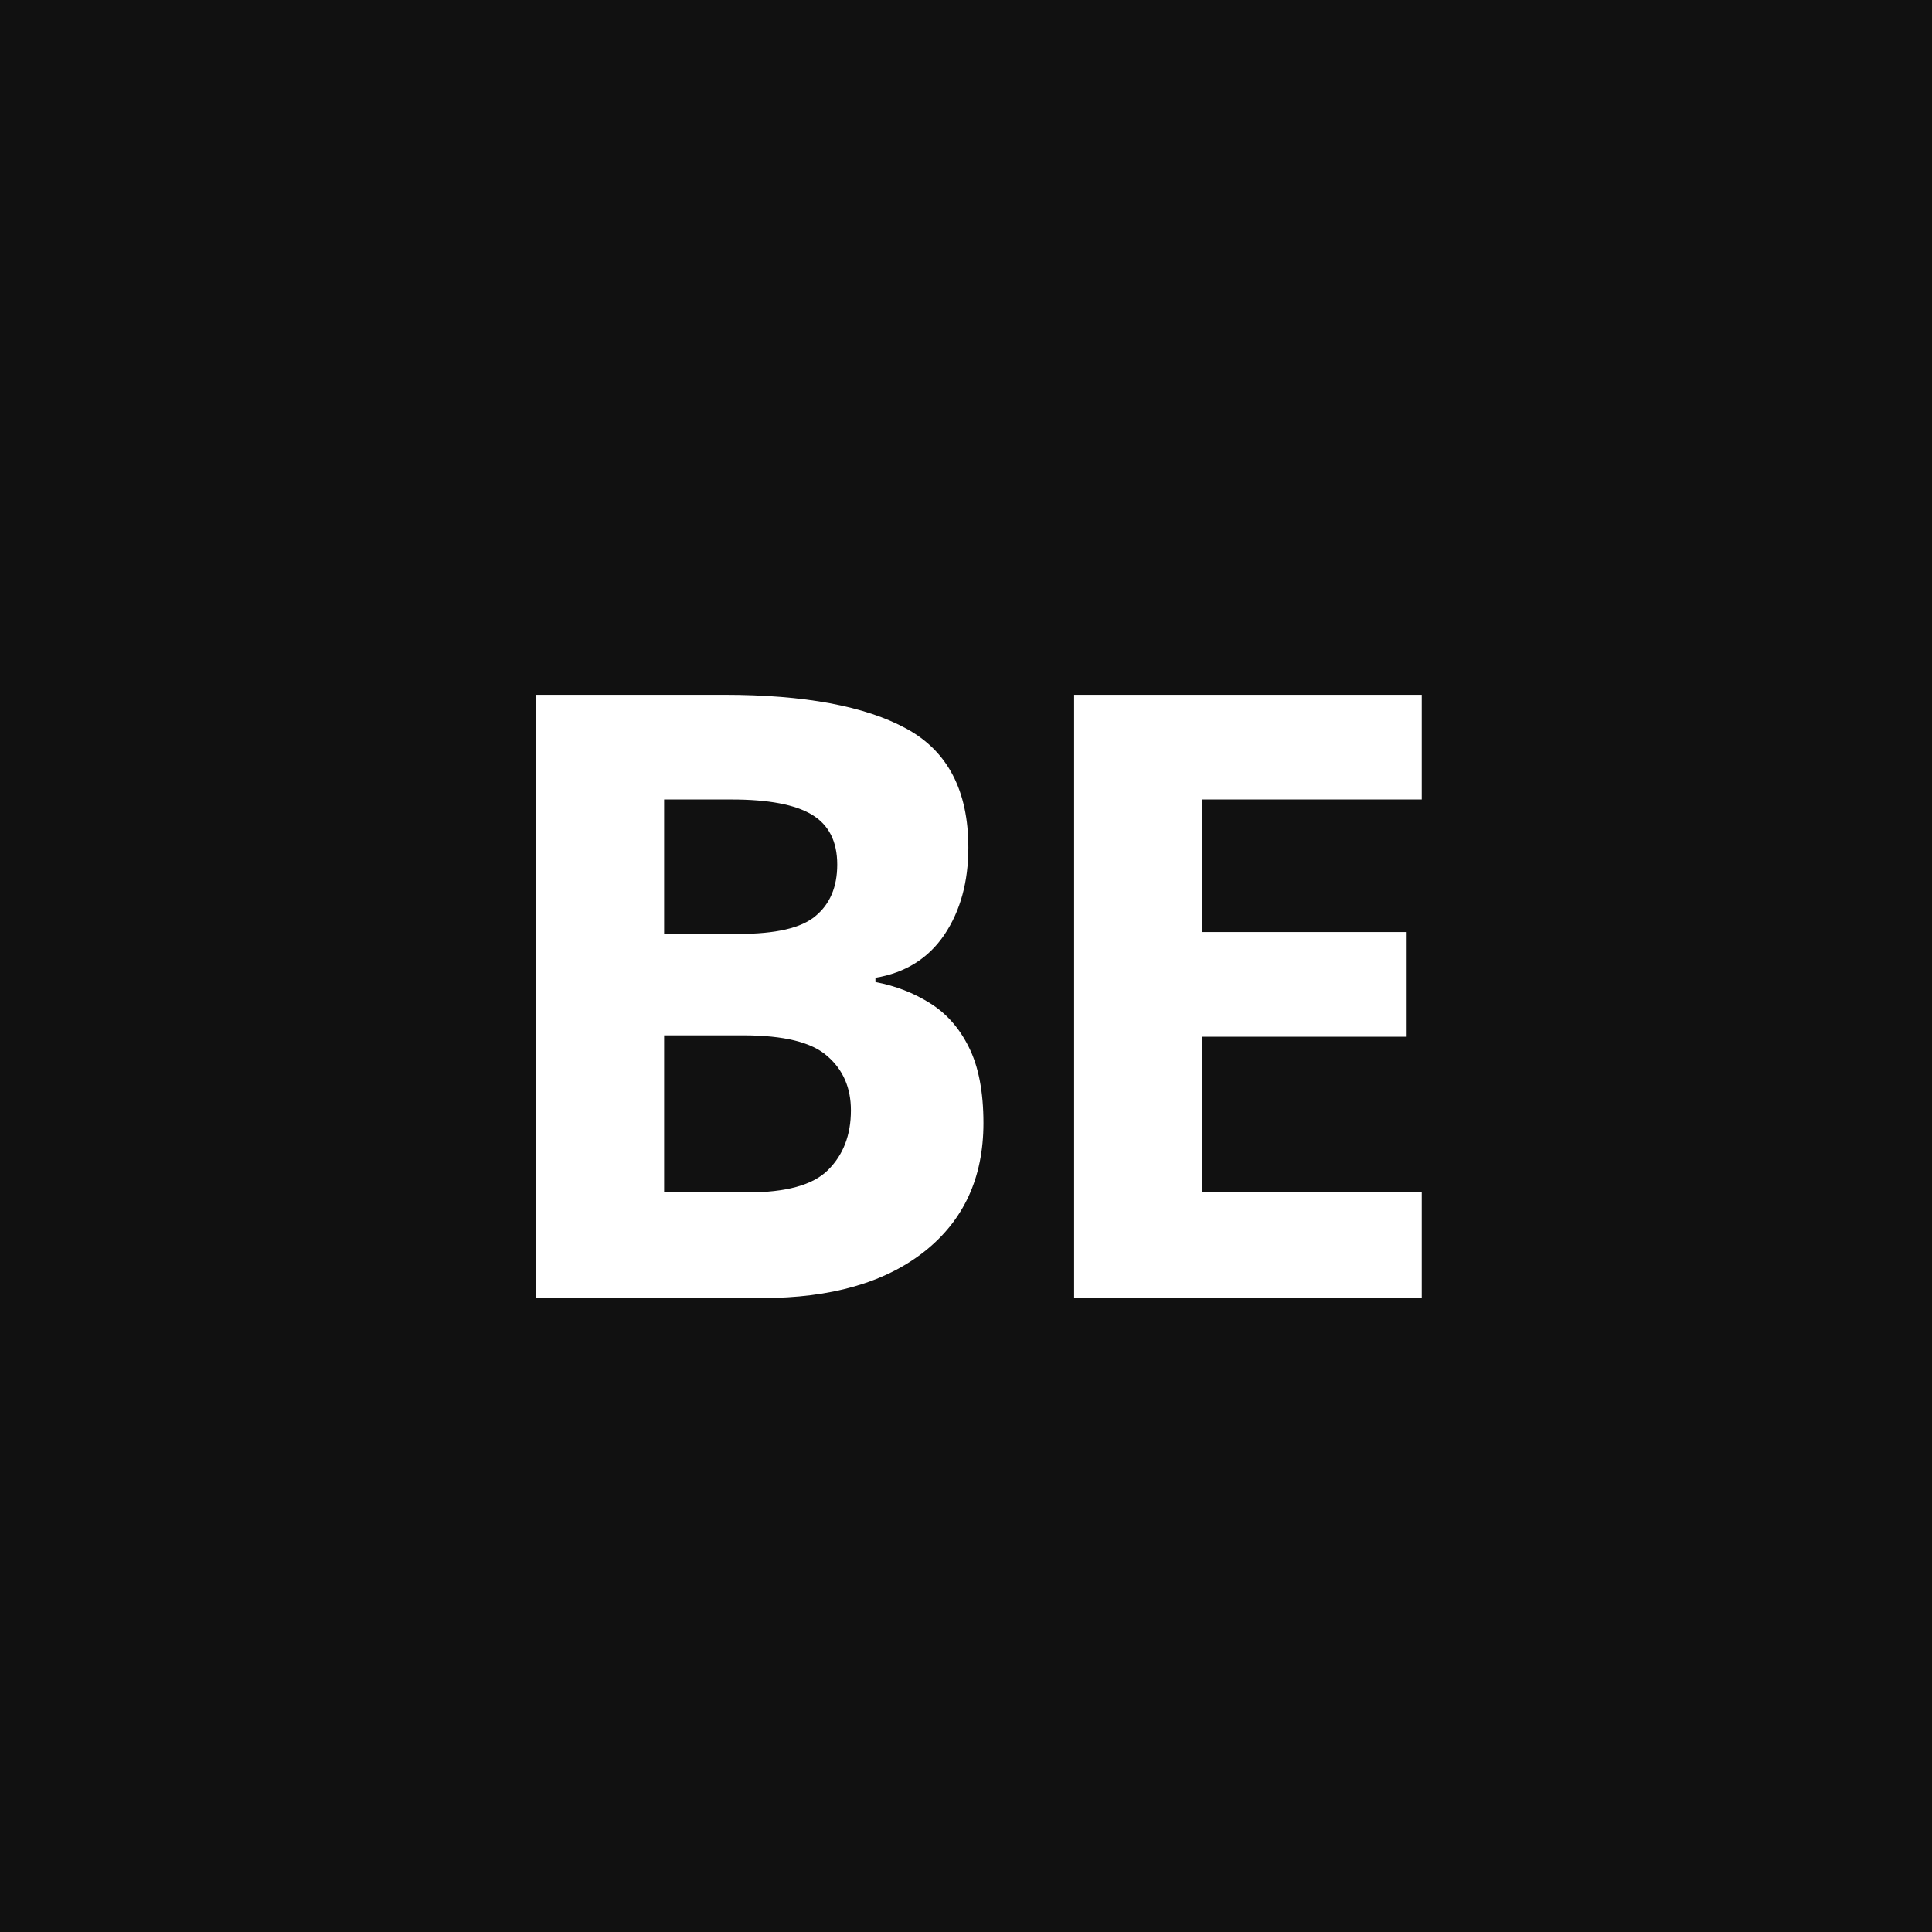
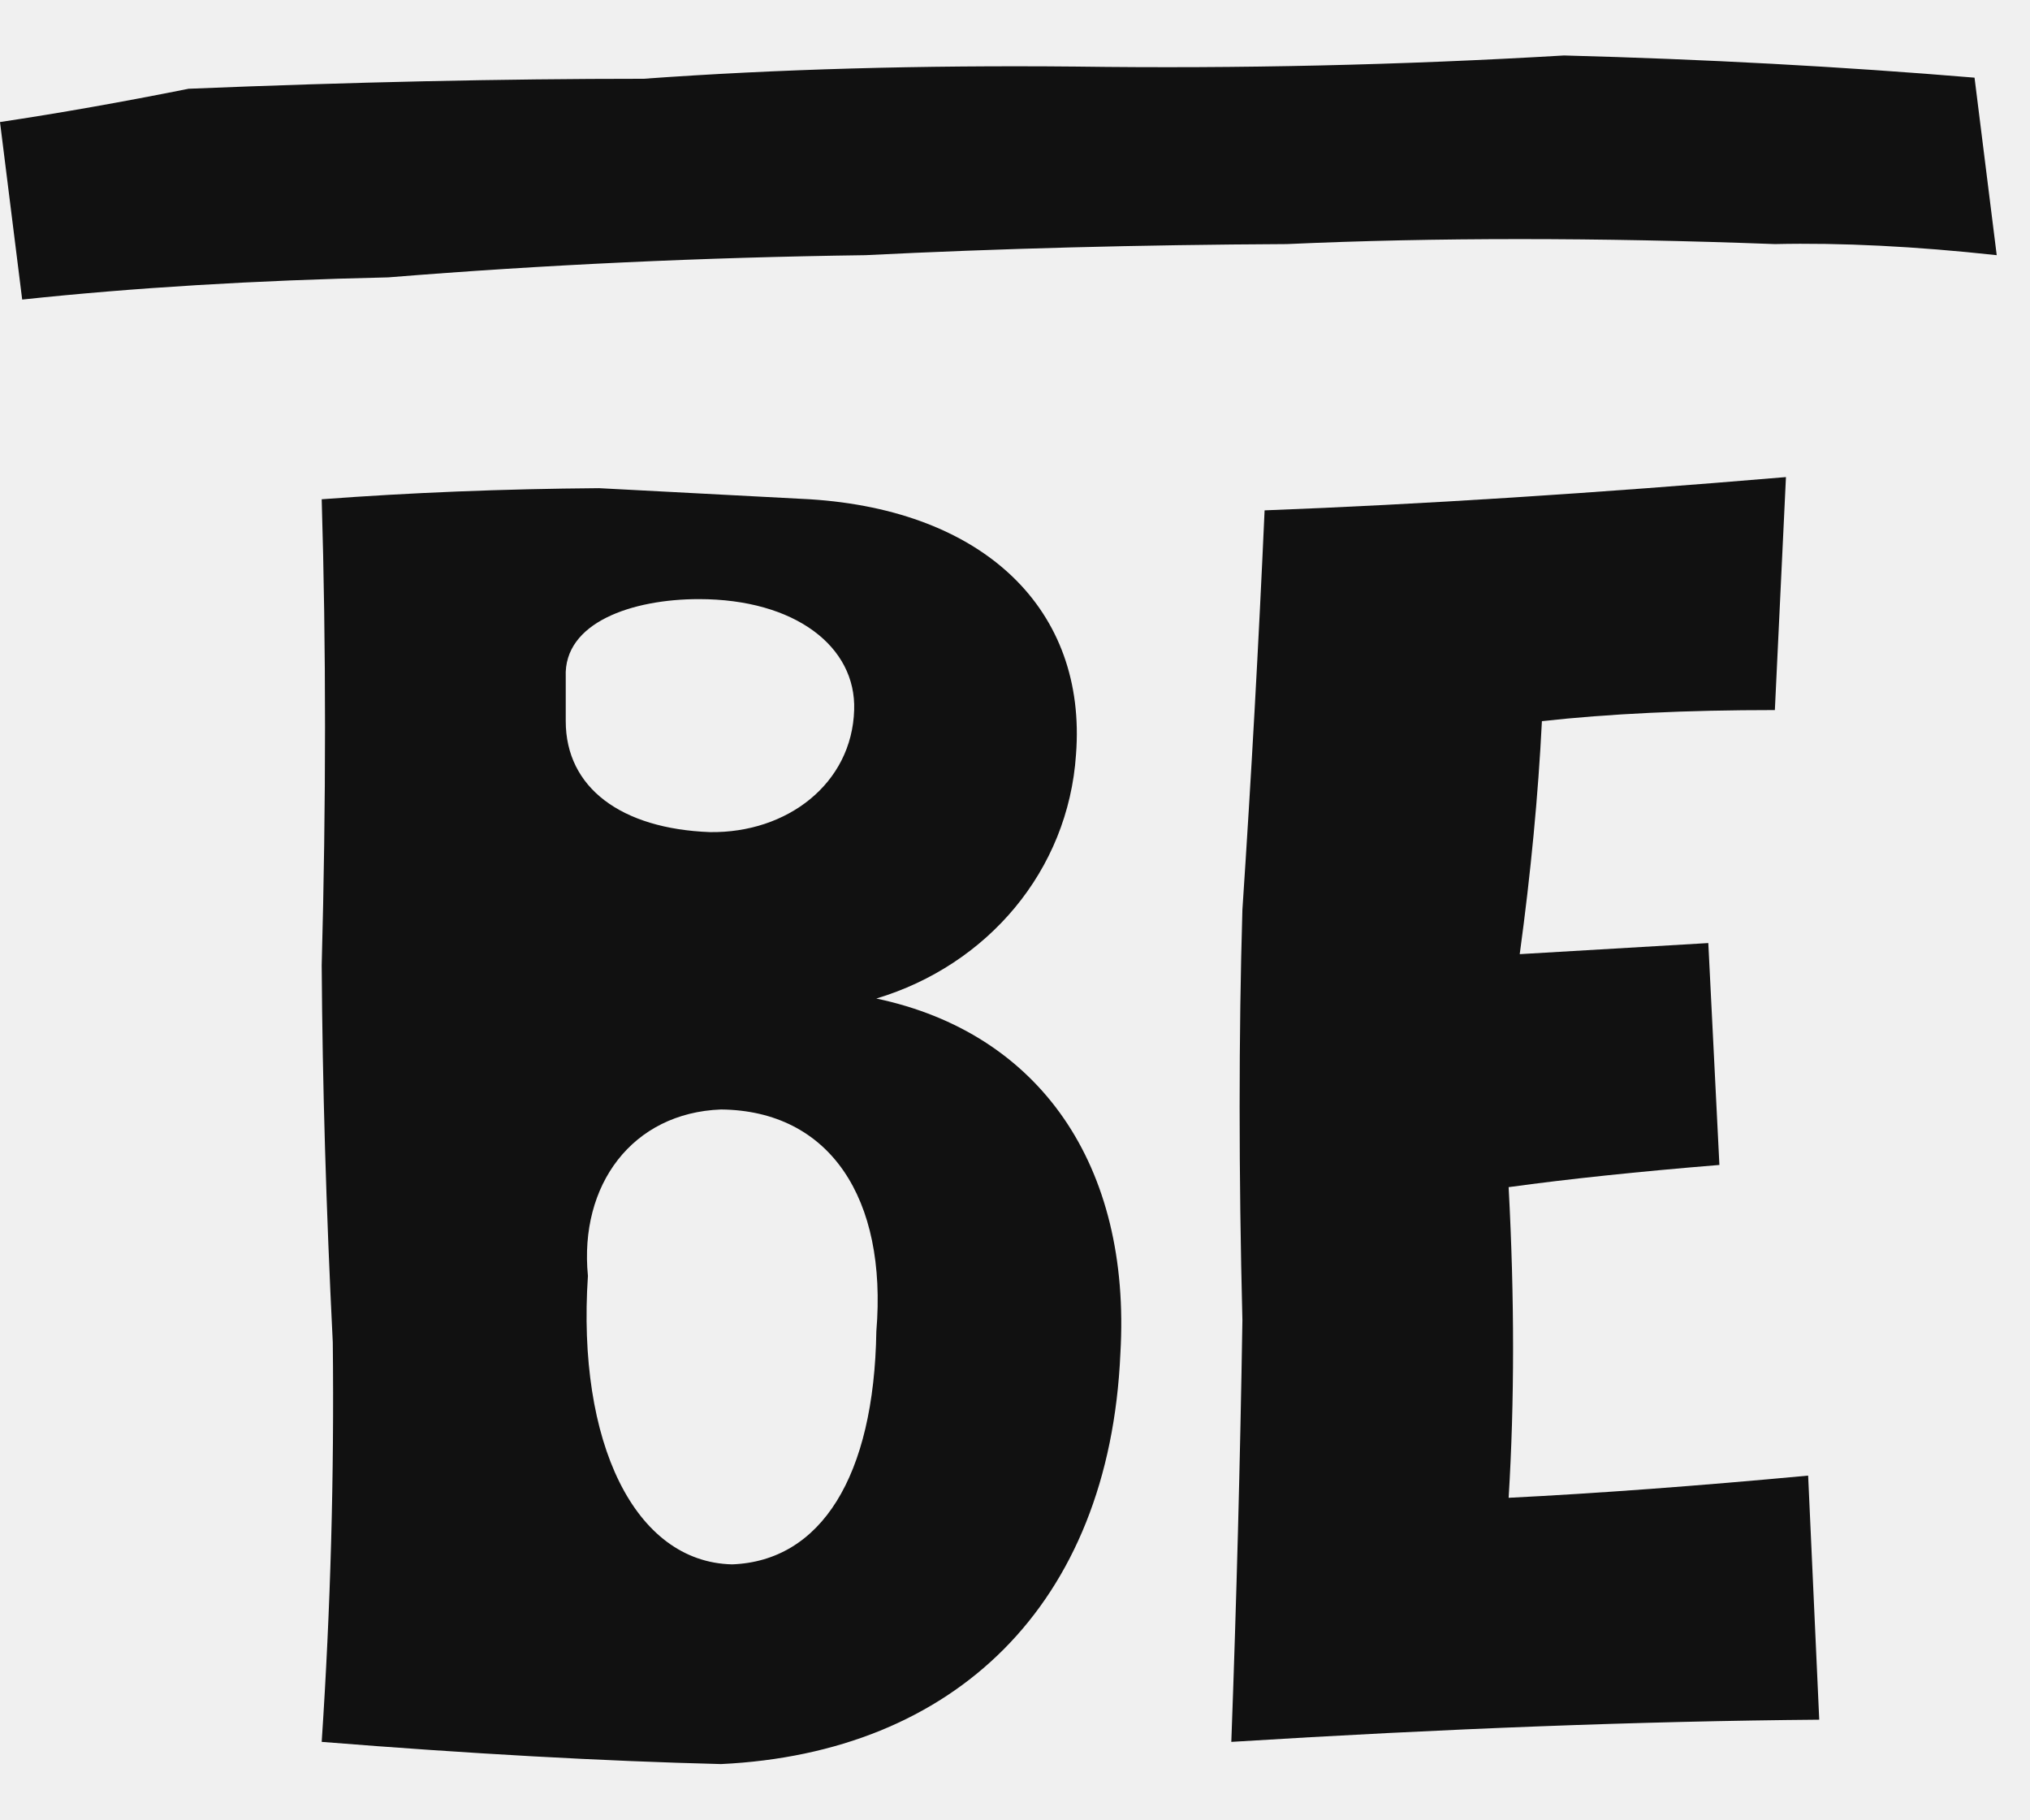
- <svg xmlns="http://www.w3.org/2000/svg" viewBox="0 0 64 64">
-   <rect width="64" height="64" fill="#111" />
-   <text x="32" y="43" text-anchor="middle" font-family="Archivo, Arial Black, sans-serif" font-weight="800" font-size="28" fill="#fff" letter-spacing="-1">BE</text>
+ <svg xmlns="http://www.w3.org/2000/svg" width="183" height="164" viewBox="35 43 183 164" role="img" aria-labelledby="organic-title">
+   <g fill="#111111">
+     <path d="M35 54Q43 52.8 52 51Q74 50.1 93 50.1Q111 48.8 132 49Q154 49.3 176 48Q195 48.5 213 50L215 66Q204 64.8 195 65Q171 64.1 151 65Q131 65.1 113 66Q91 66.3 70 68Q52 68.4 37 70Z" />
+     <path fill-rule="evenodd" d="M64 88Q76 87.1 89 87L108 88C123.8 89 133 98 132 111C131.3 121.5 124 130 114 133C128.7 136.1 137 148 136 165C135 187.7 121 201 100 202Q84 201.6 64 200Q65.2 182 65 164Q64.1 146 64 130Q64.6 108 64 88ZM86 104C85.8 99.1 92 97 98 97C106.7 97 112.2 101.3 112 107C111.8 113.6 106 118.1 99 118C91 117.7 86 114 86 108ZM88 158C87.2 149.8 92 143.3 100 143C109.8 143.1 115 151 114 163C113.8 176.1 109 183.7 101 184C92.2 183.8 87 173 88 158Z" />
+     <path d="M149 89Q170 88.2 196 86L195 107Q183 107 174 108Q173.5 118 172 129L189 128L190 148Q179 148.9 171 150Q171.8 165 171 178Q183 177.4 198 176L199 198Q175 198.2 146 200Q146.7 181 147 162Q146.5 142 147 125Q148.2 107 149 89Z" />
+   </g>
+   <style>@media(prefers-color-scheme:dark){g{fill:#f2eee6}}</style>
</svg>
